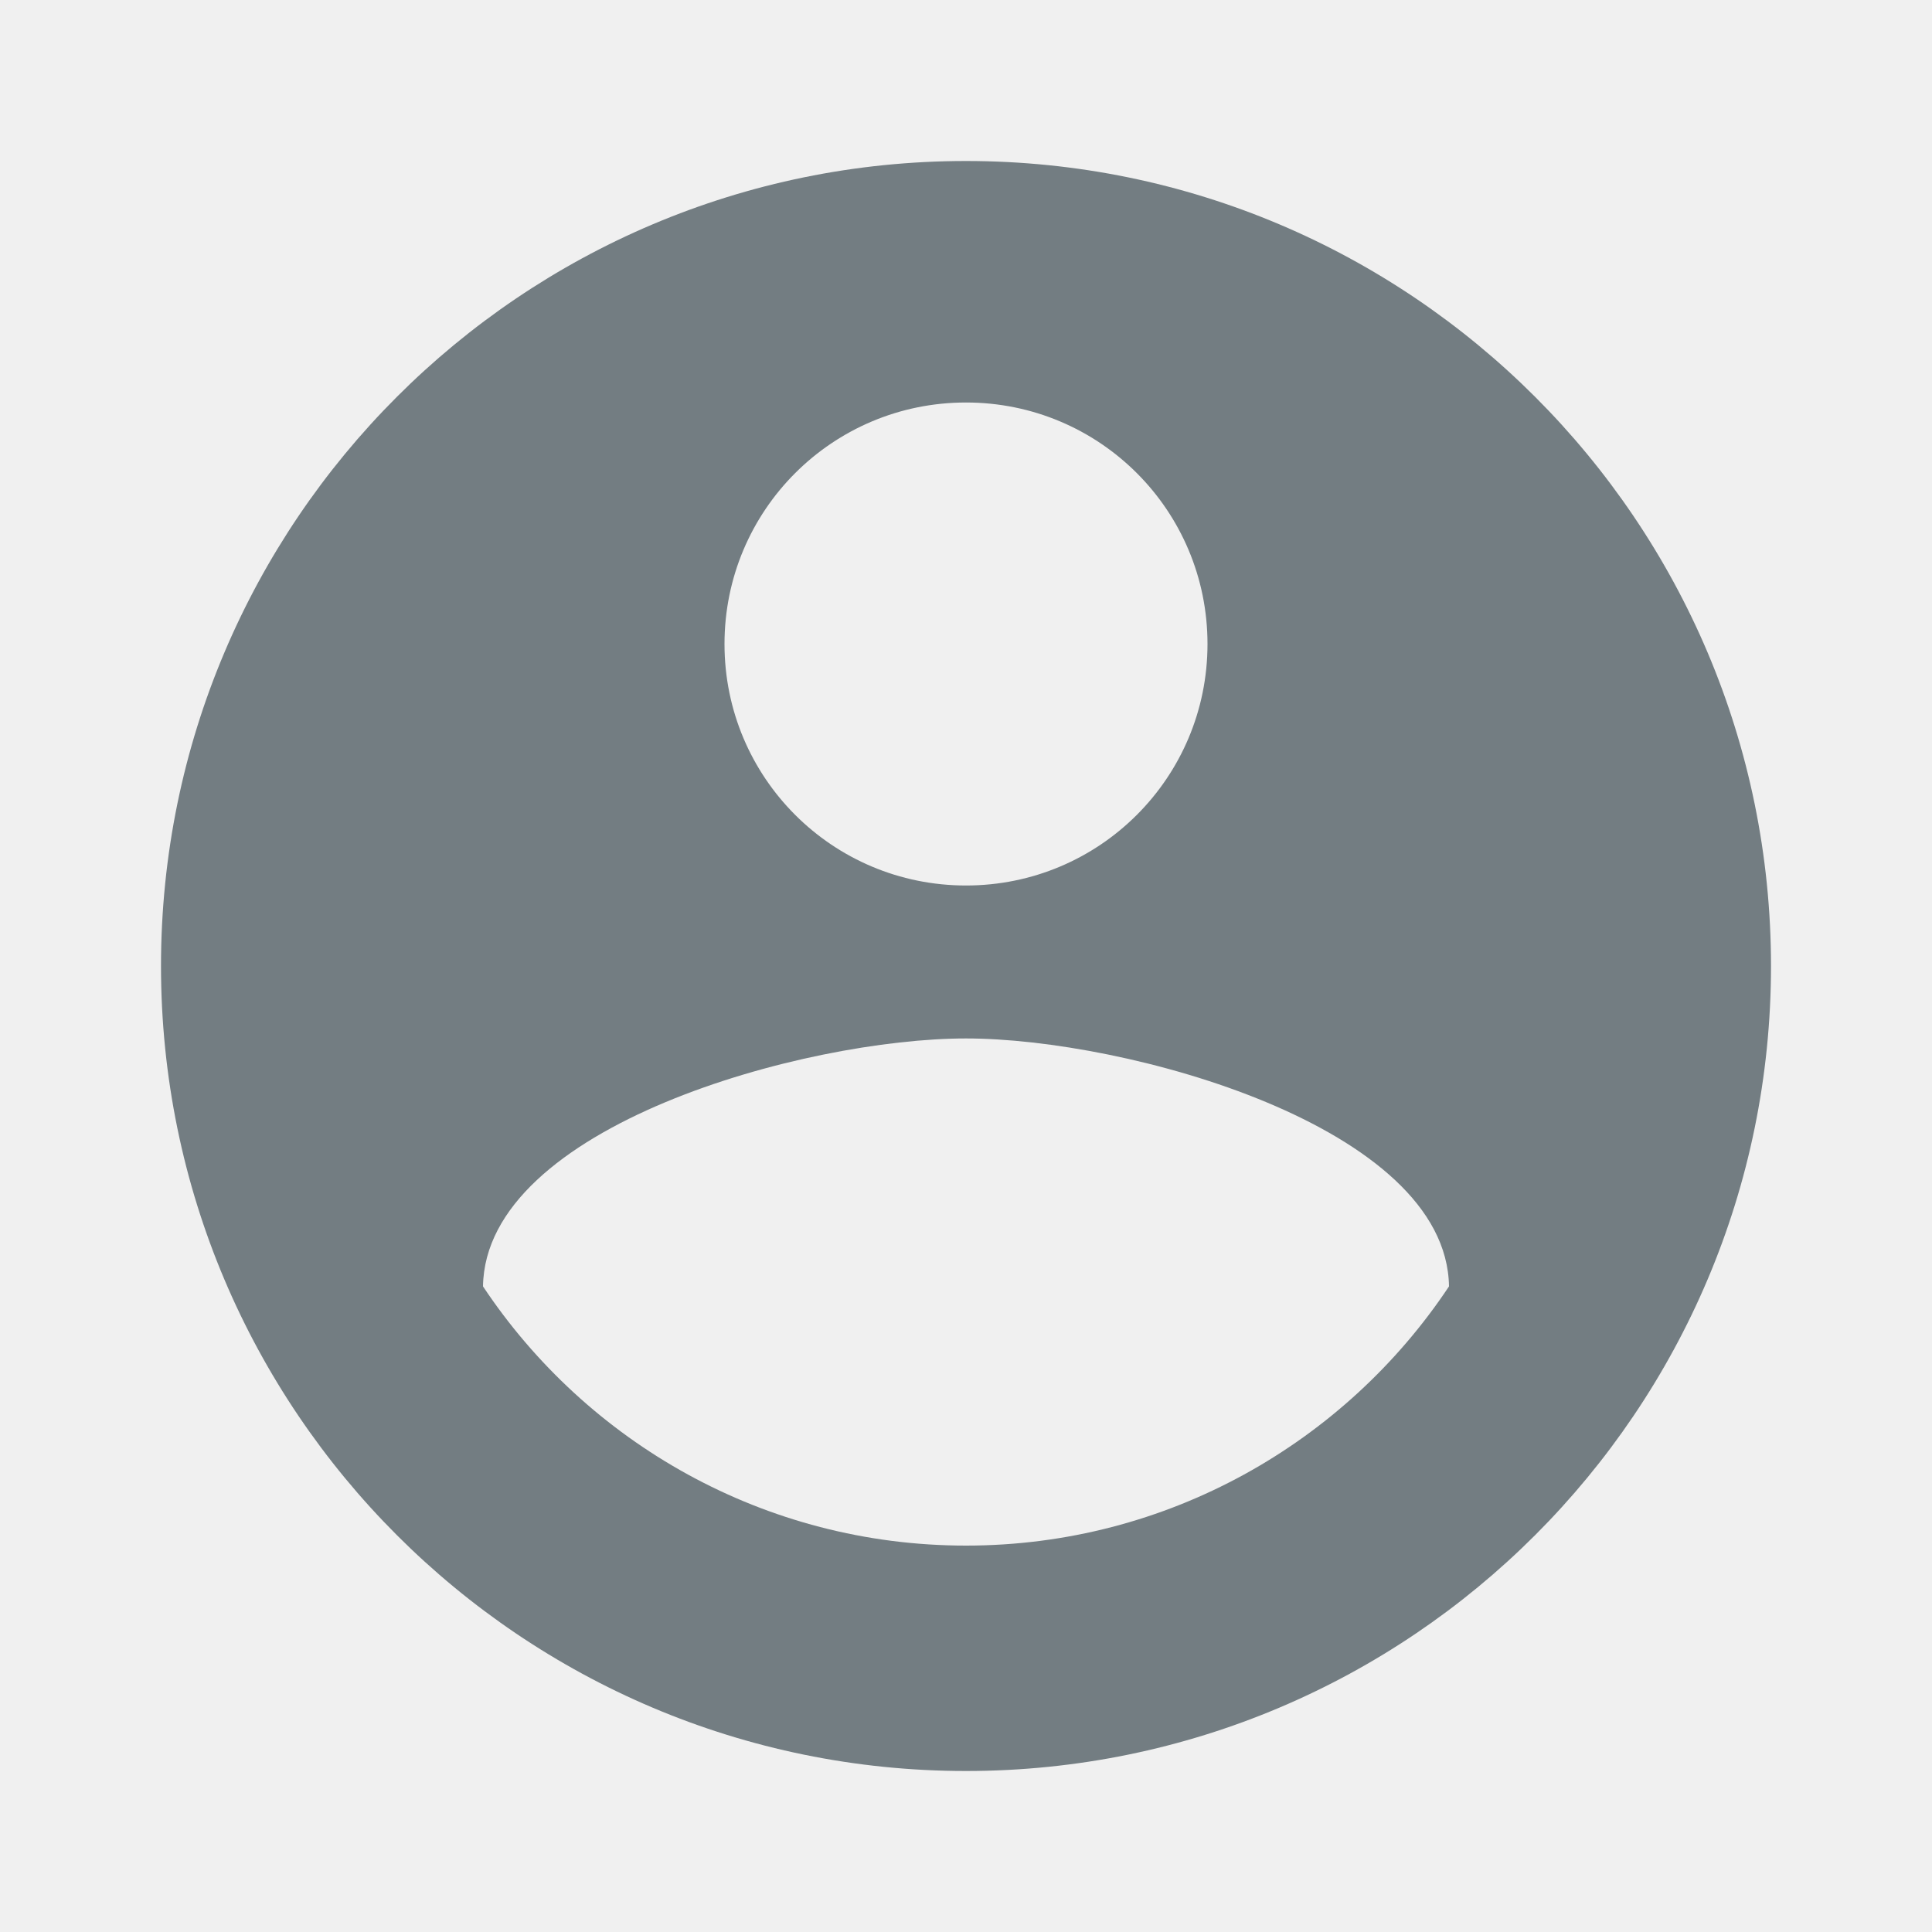
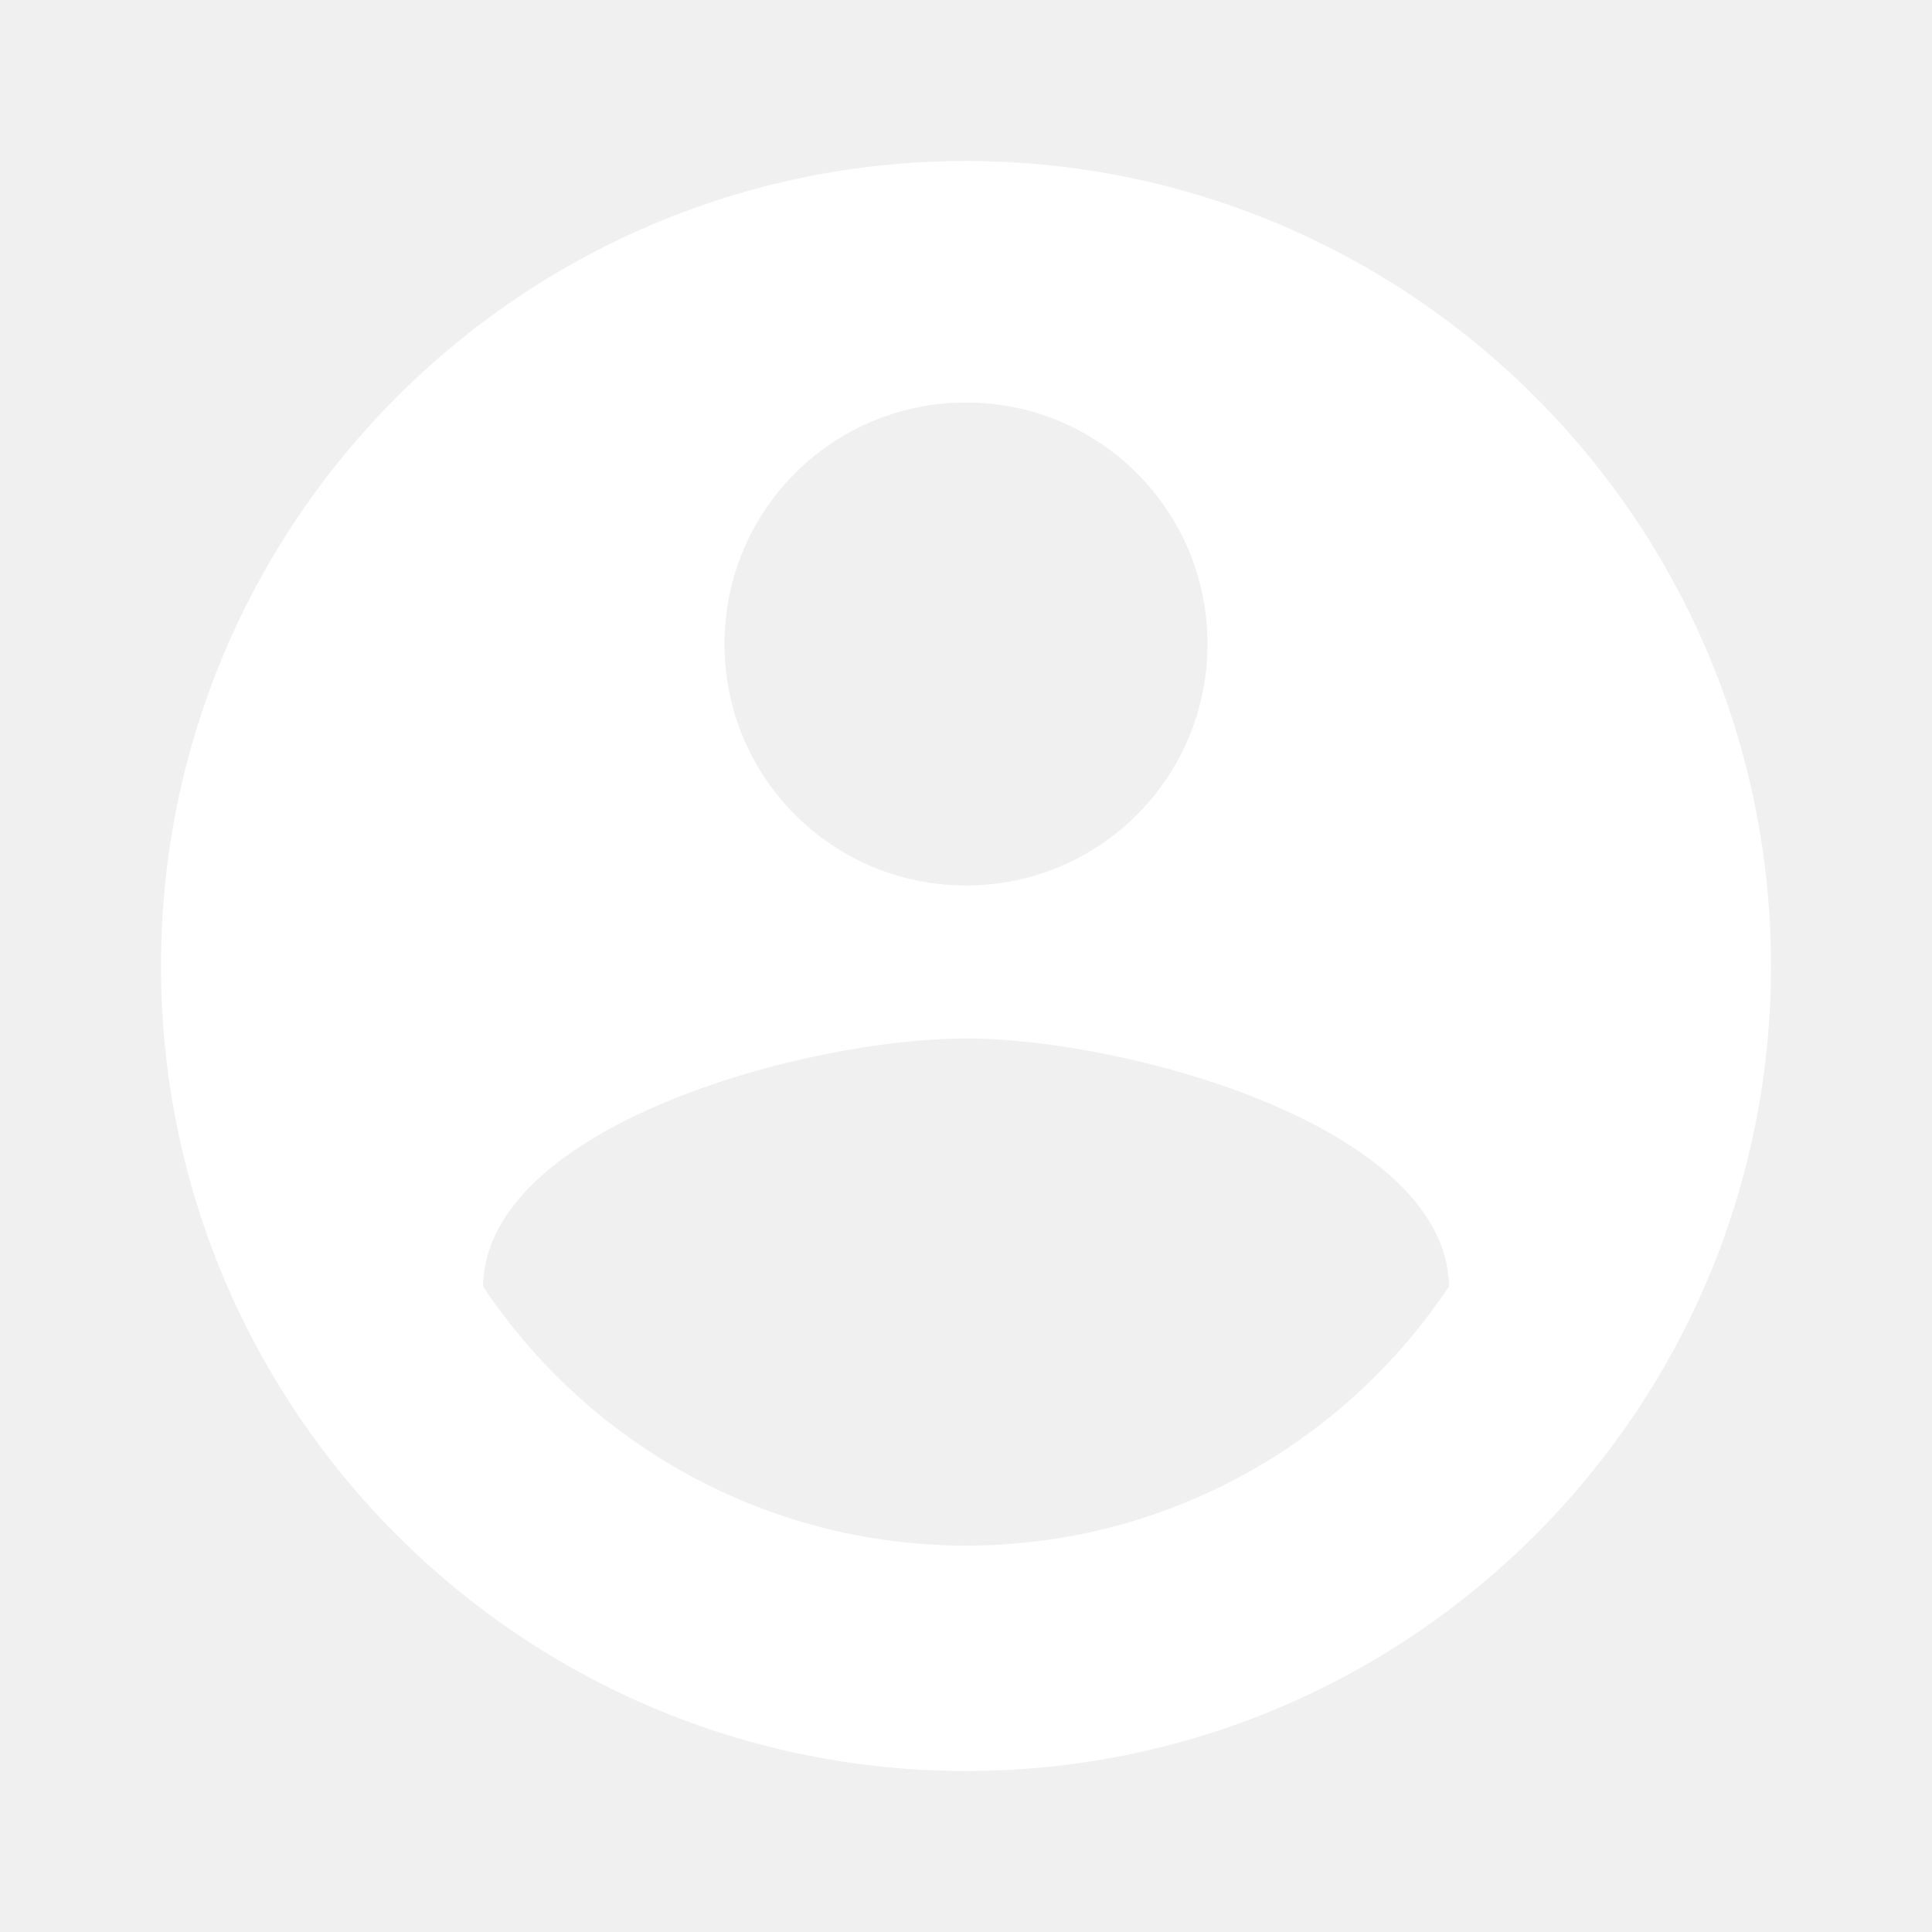
- <svg xmlns="http://www.w3.org/2000/svg" fill="#737d82" height="24" viewBox="0 0 24 24" width="24">
+ <svg xmlns="http://www.w3.org/2000/svg" fill="#ffffff" height="24" viewBox="0 0 24 24" width="24">
  <path d="M12 2C6.48 2 2 6.48 2 12s4.48 10 10 10 10-4.48 10-10S17.52 2 12 2zm0 3c1.66 0 3 1.34 3 3s-1.34 3-3 3-3-1.34-3-3 1.34-3 3-3zm0 14.2c-2.5 0-4.71-1.28-6-3.22.03-1.99 4-3.08 6-3.08 1.99 0 5.97 1.09 6 3.08-1.29 1.94-3.5 3.22-6 3.22z" />
  <path d="M0 0h24v24H0z" fill="none" />
</svg>
